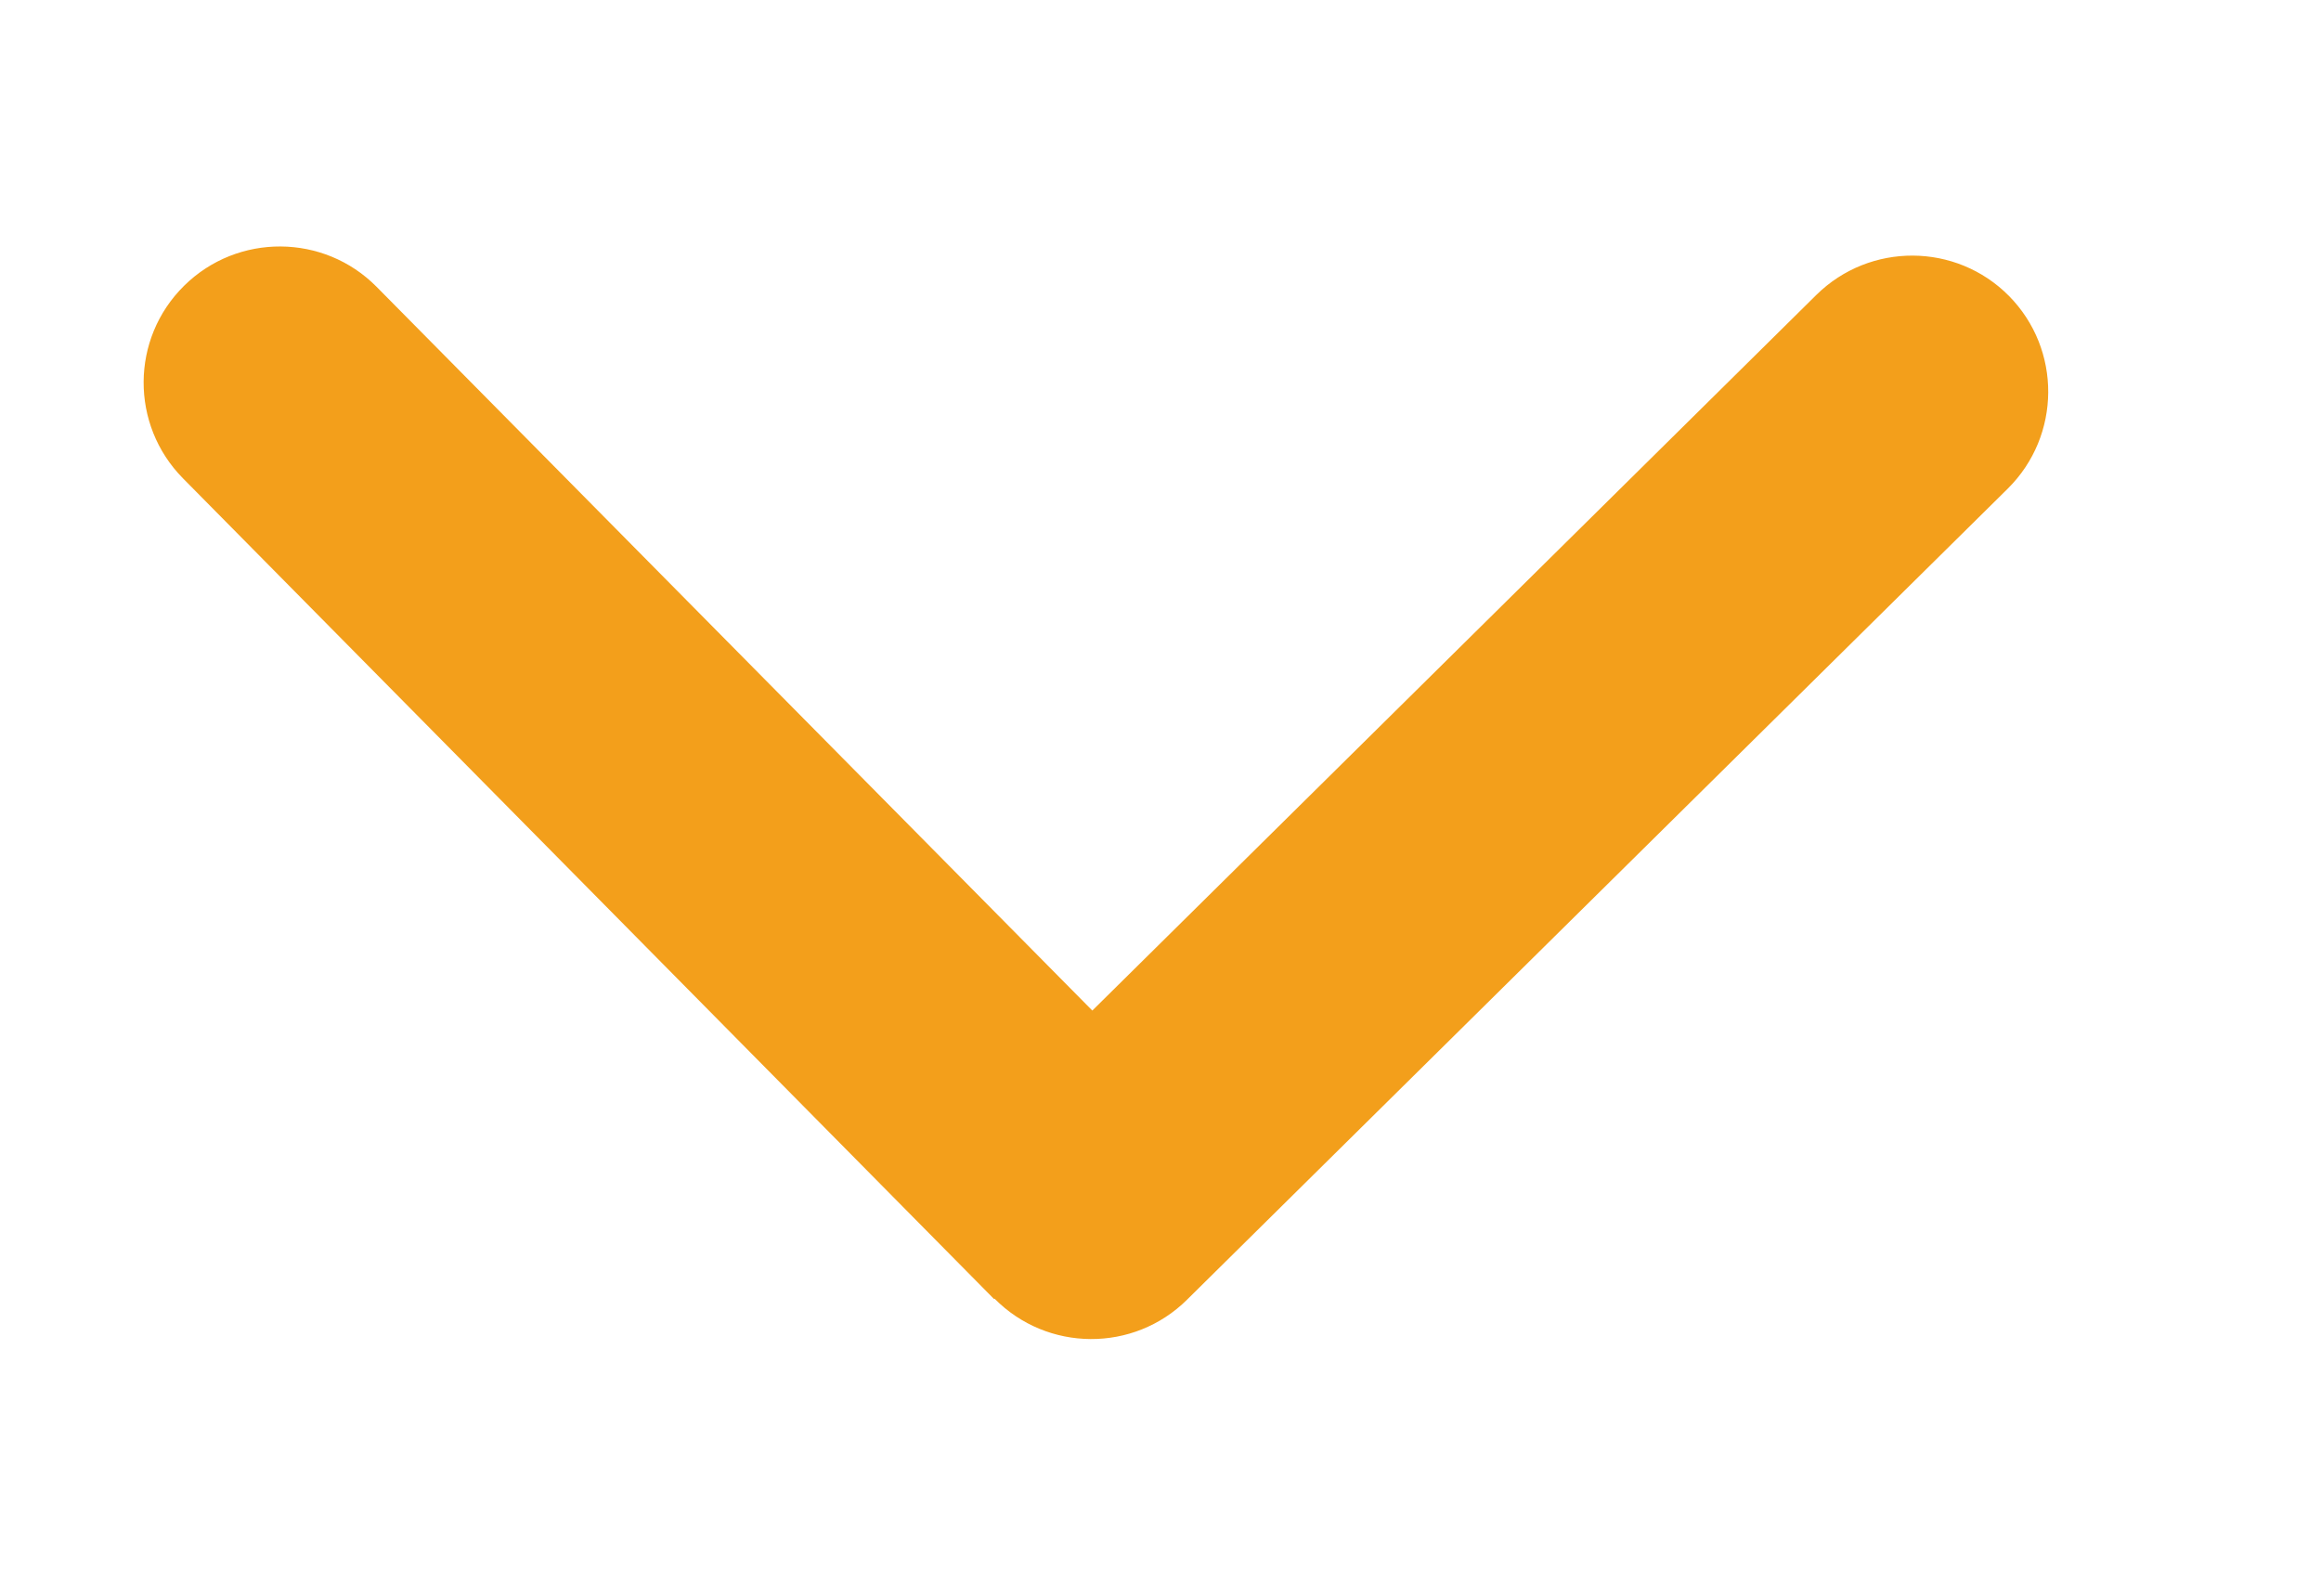
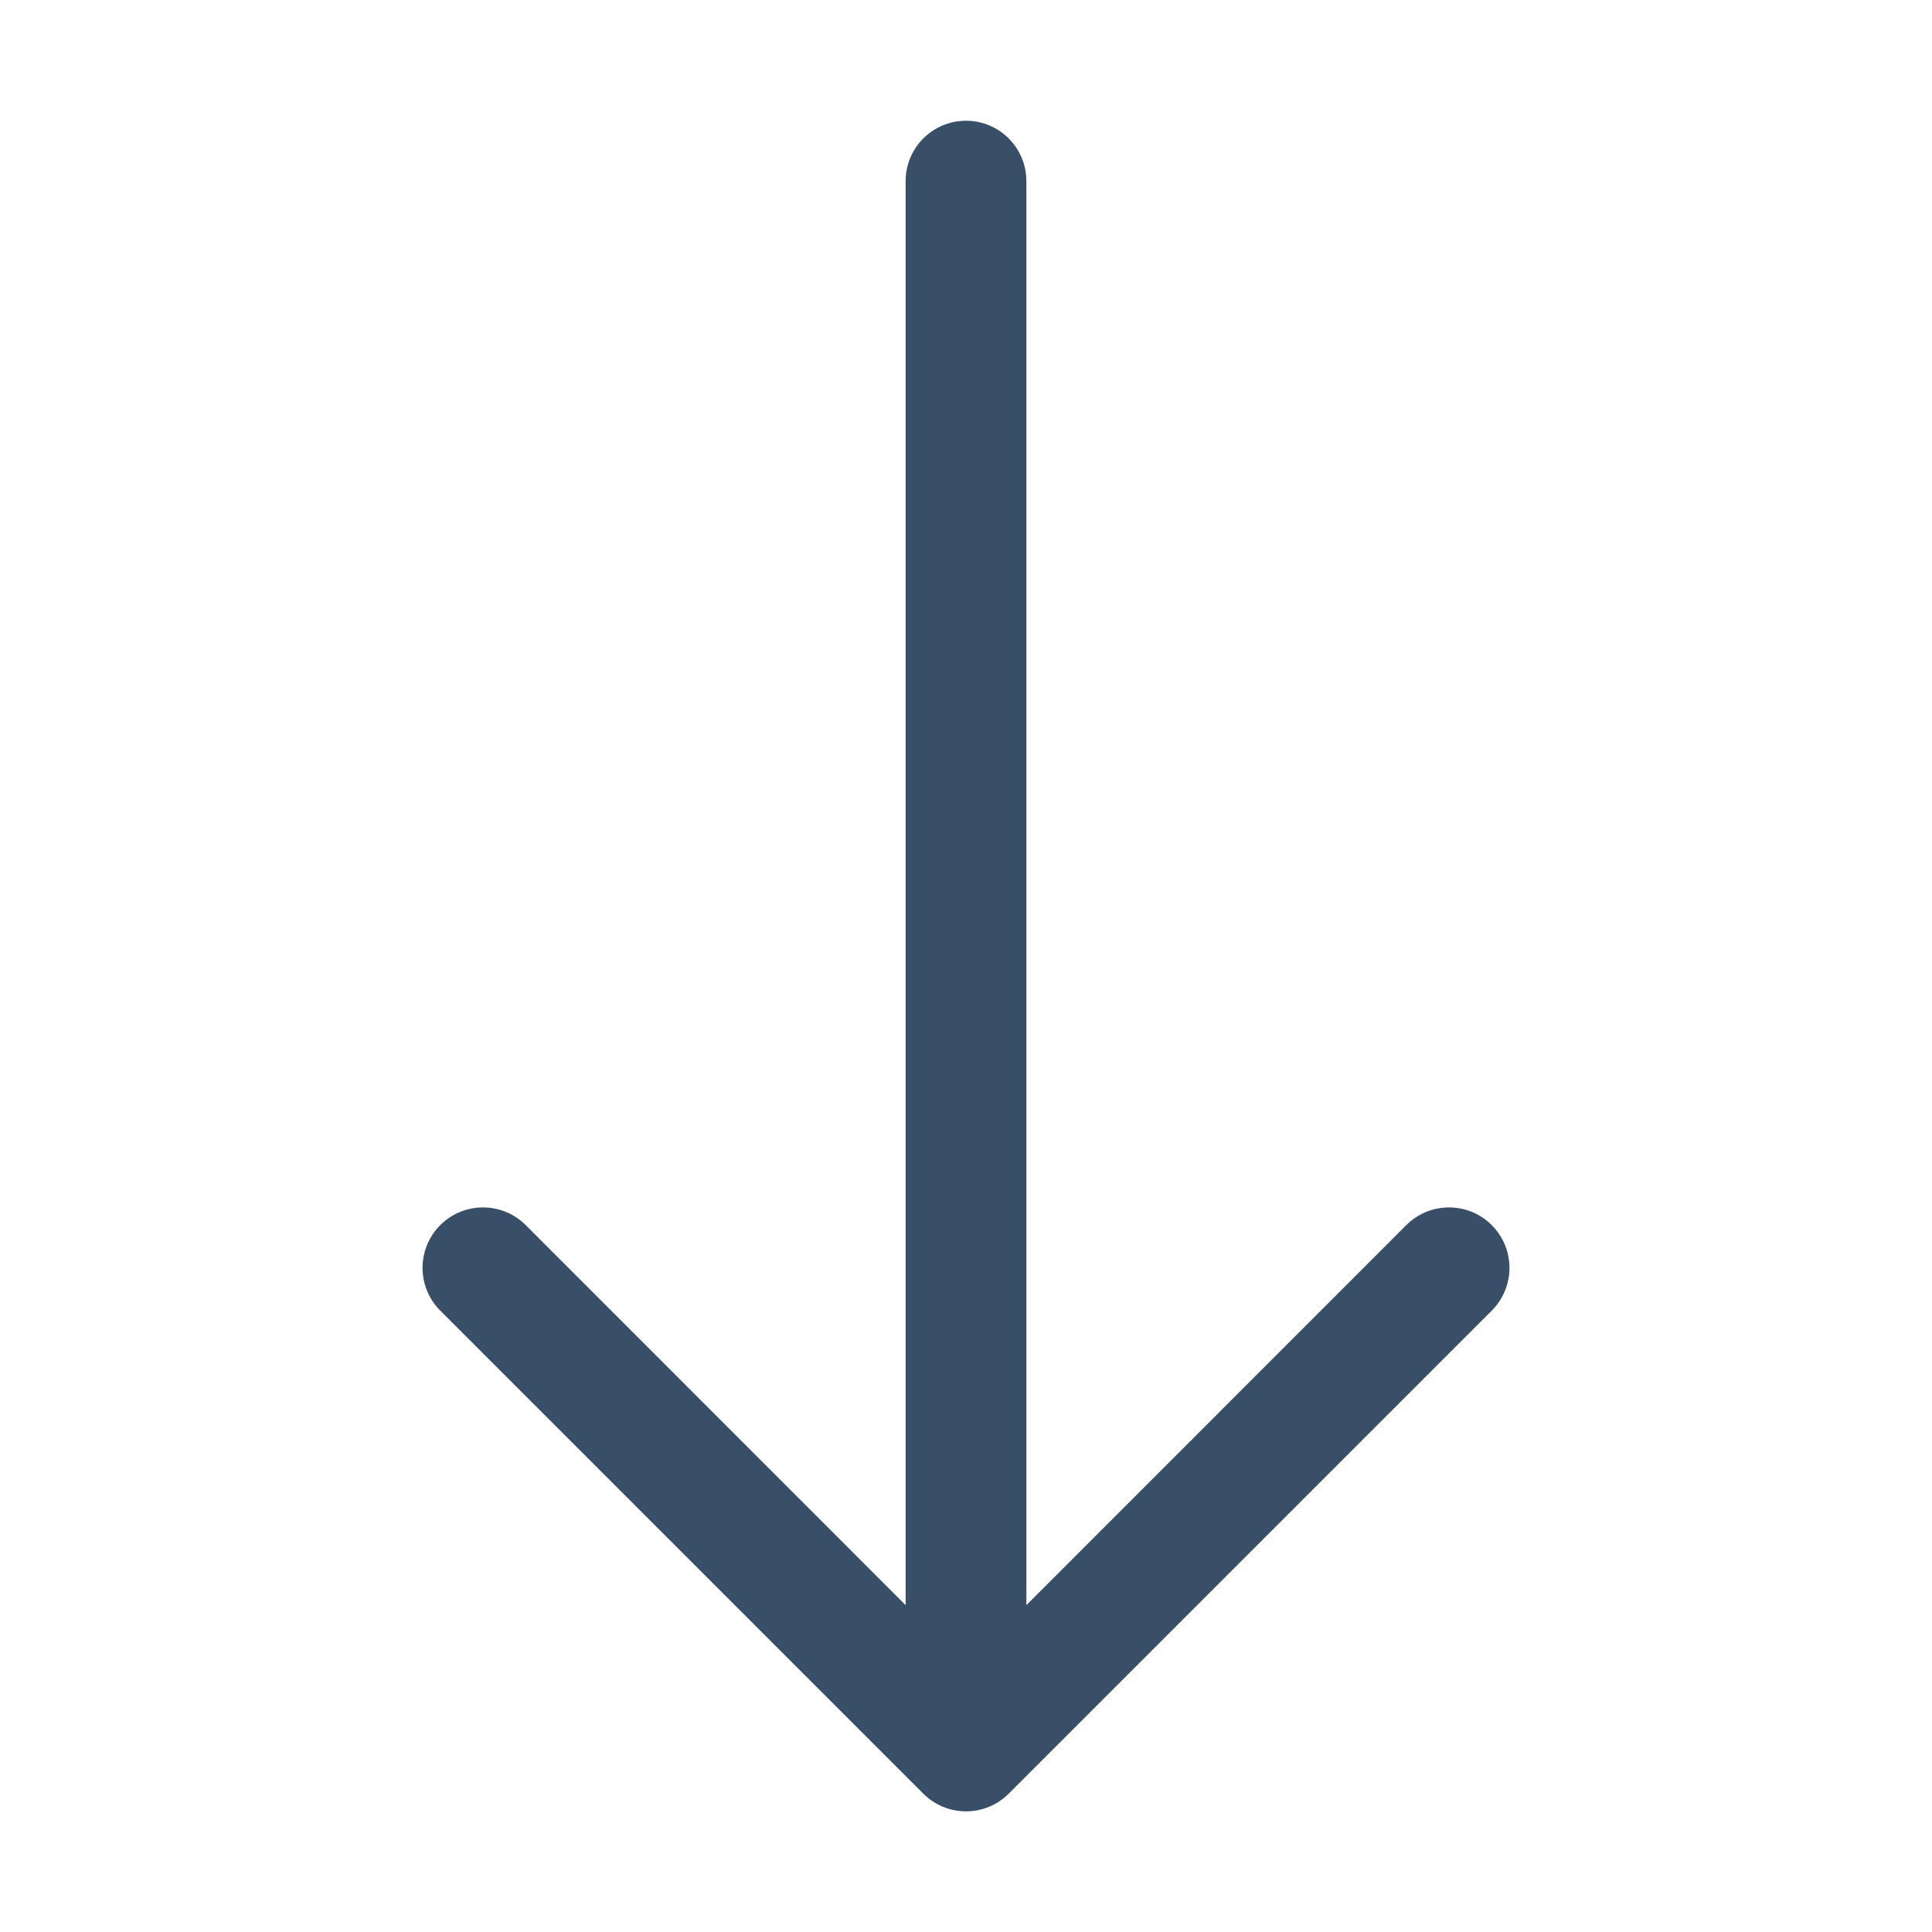
- <svg xmlns="http://www.w3.org/2000/svg" width="16" height="11" viewBox="0 0 16 11" fill="none">
-   <path d="M6.856 8.952C7.22 9.32 7.815 9.324 8.183 8.959L13.841 3.368C14.209 3.003 14.213 2.409 13.849 2.04C13.485 1.672 12.89 1.669 12.521 2.033L7.53 6.966L2.596 1.977C2.232 1.609 1.637 1.606 1.269 1.97C0.9 2.334 0.897 2.928 1.261 3.297L6.853 8.955L6.856 8.952Z" fill="#F39F1B" />
+ <svg xmlns="http://www.w3.org/2000/svg" width="16" height="16" fill="#394f68" viewBox="0 0 16 16">
+   <path fill-rule="evenodd" d="M8 1a.5.5 0 0 1 .5.5v11.793l3.146-3.147a.5.5 0 0 1 .708.708l-4 4a.5.5 0 0 1-.708 0l-4-4a.5.5 0 0 1 .708-.708L7.5 13.293V1.5A.5.5 0 0 1 8 1" />
</svg>
